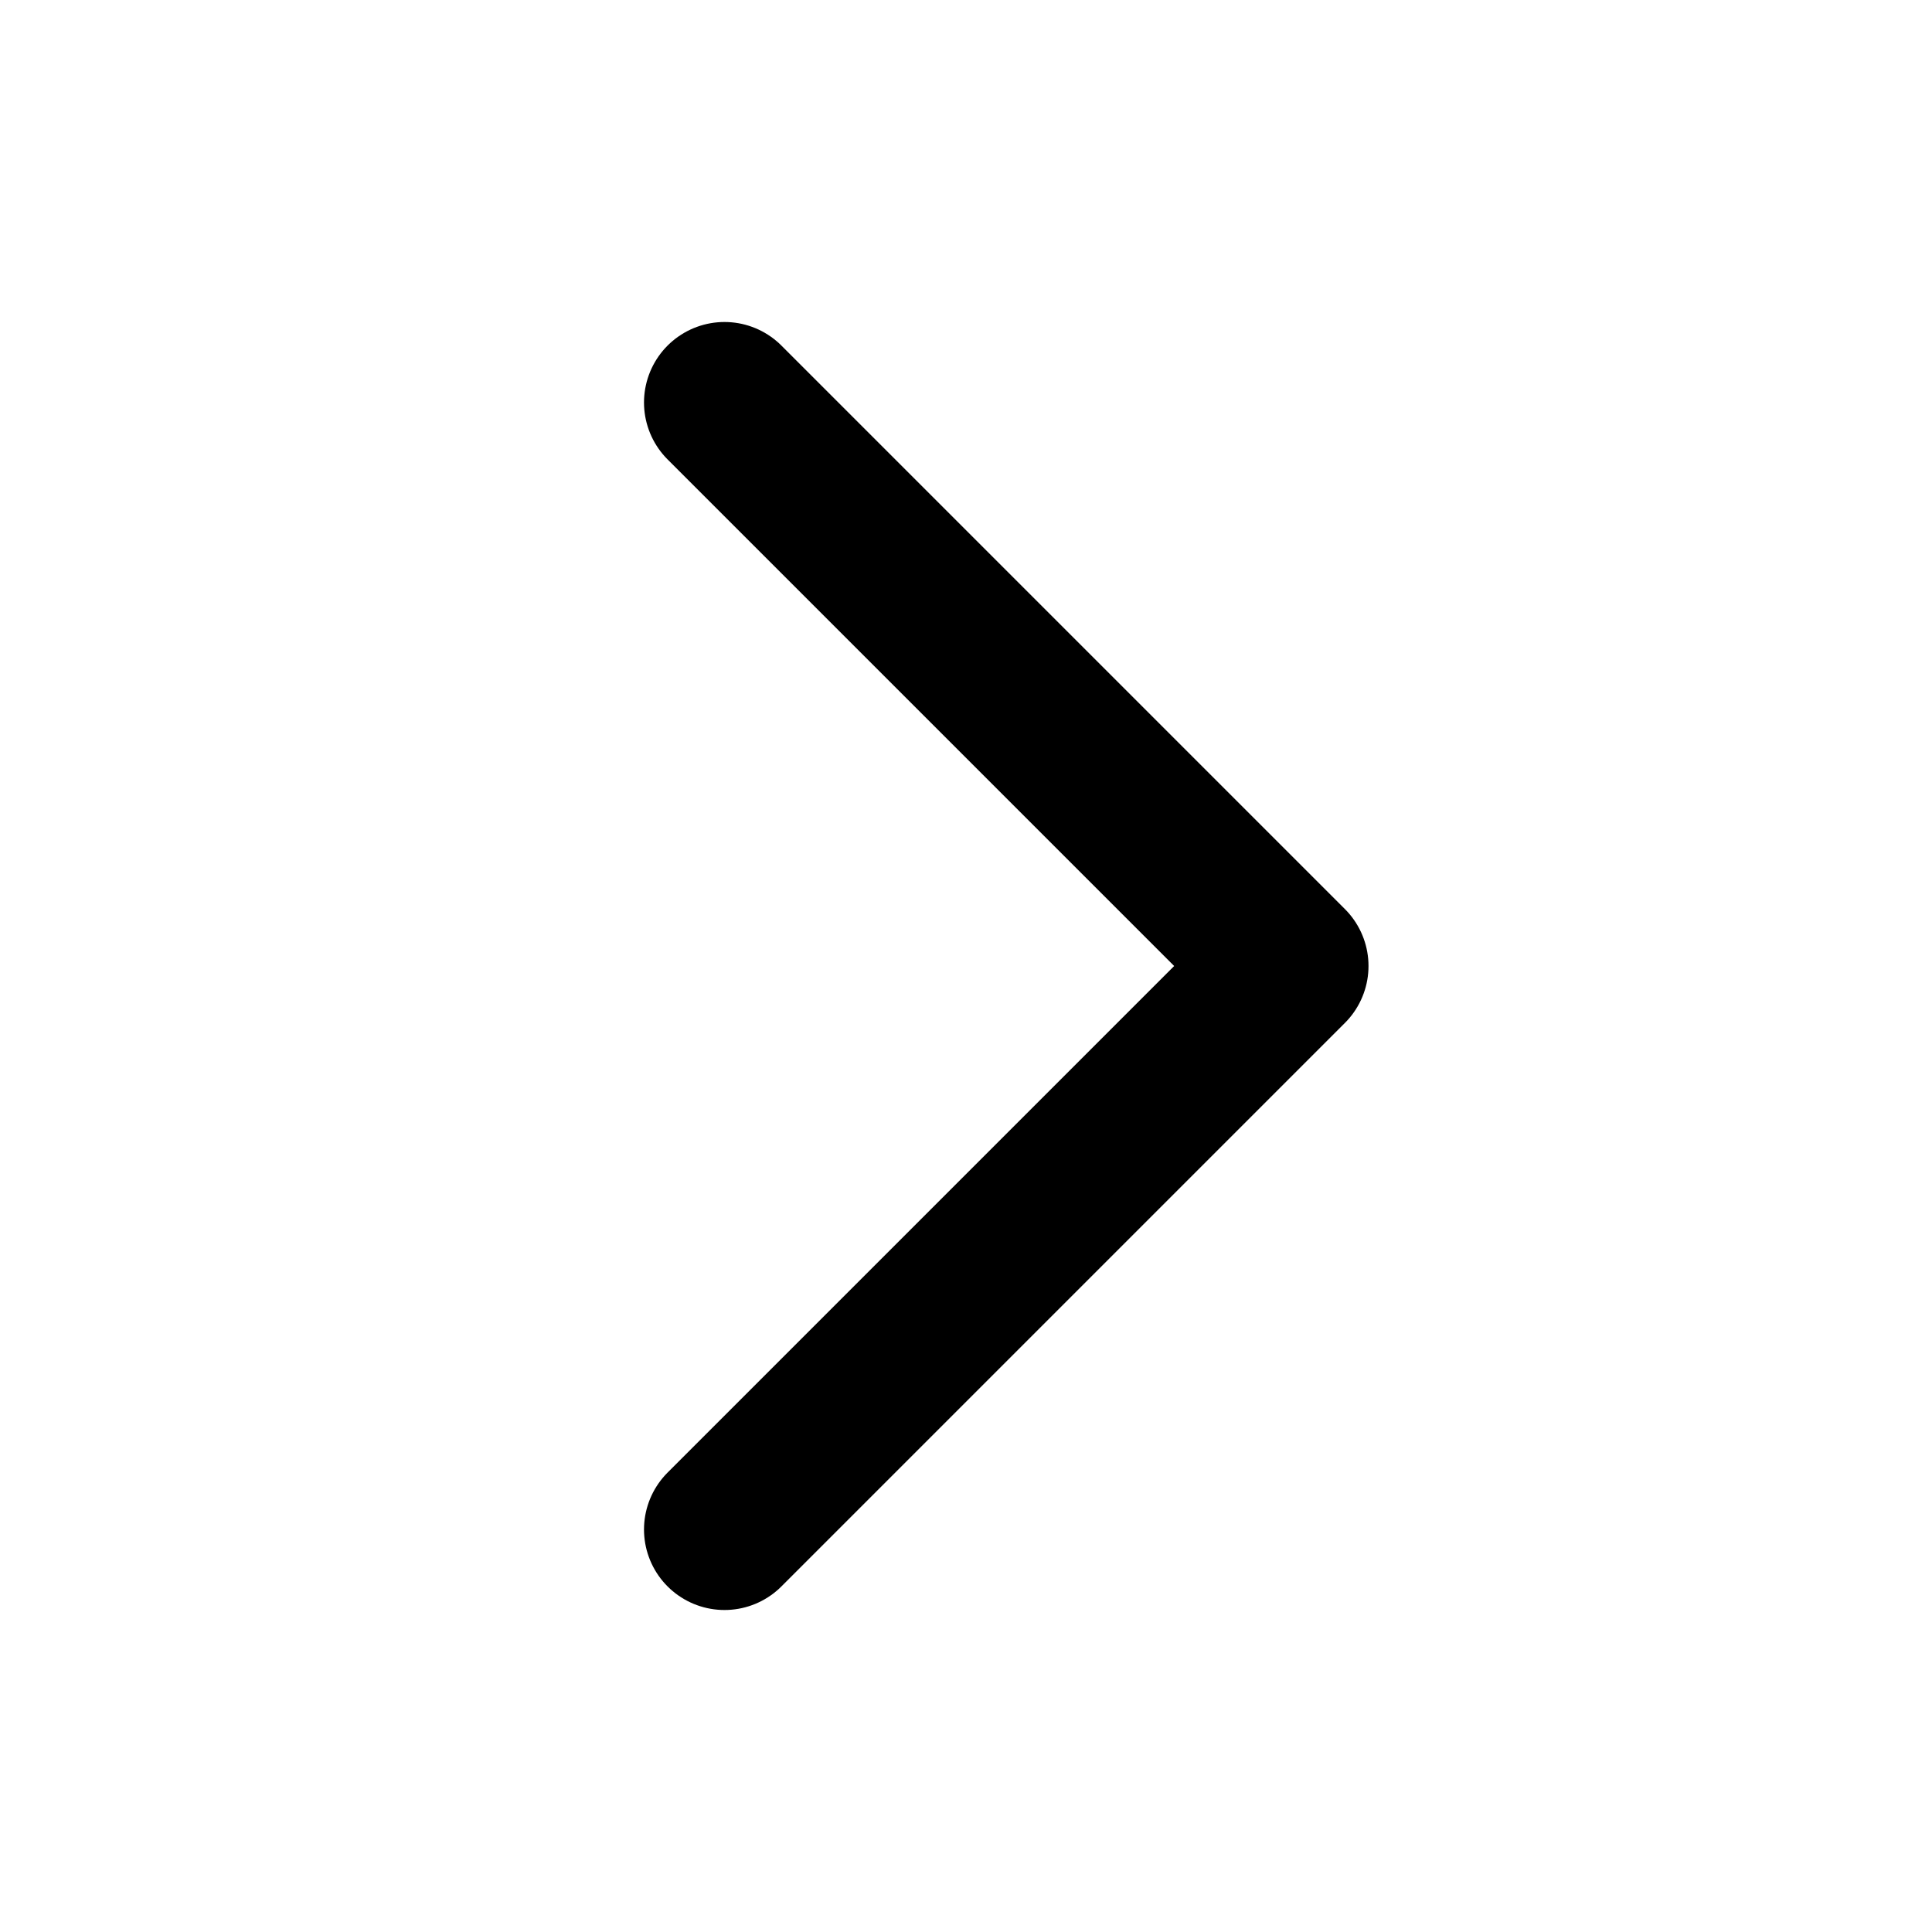
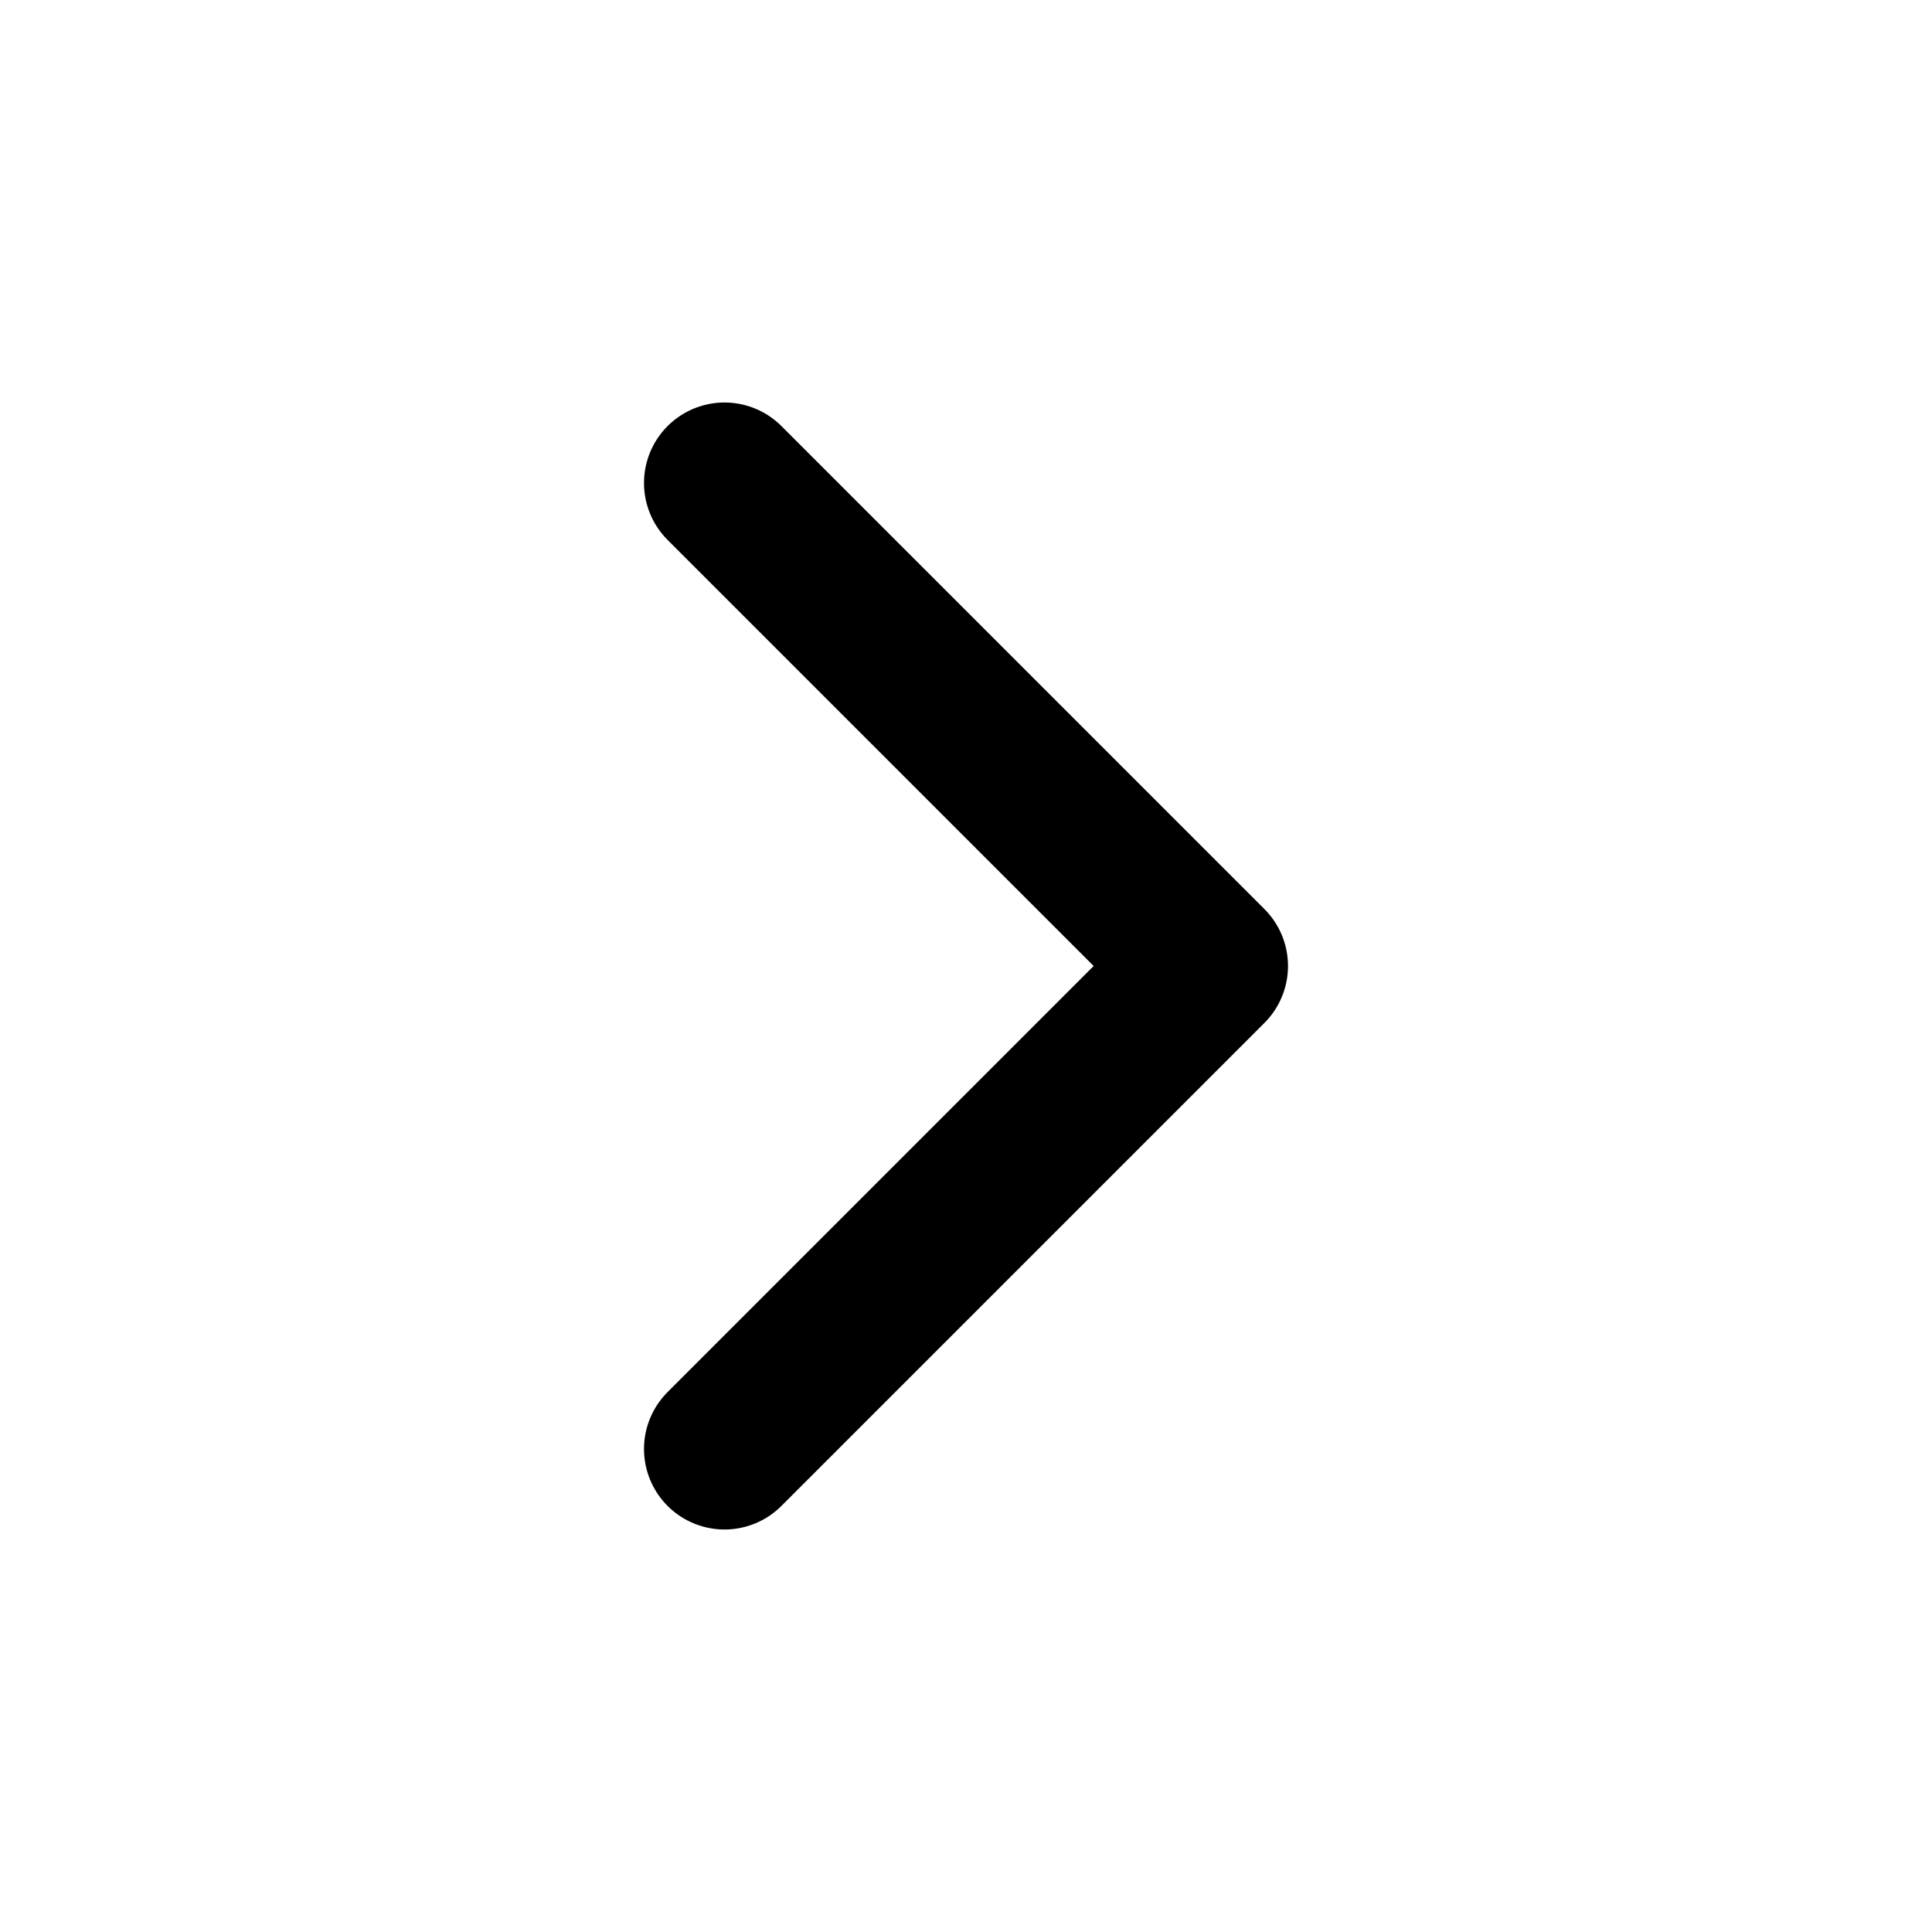
- <svg xmlns="http://www.w3.org/2000/svg" width="24px" height="24px" stroke-width="1.5" viewBox="0 0 24 24" fill="none">
-   <path d="M9 5l7 7-7 7" stroke="currentColor" stroke-width="2" stroke-linecap="round" stroke-linejoin="round" />
+ <svg xmlns="http://www.w3.org/2000/svg" width="24" height="24" viewBox="0 0 24 24" fill="none">
+   <path d="M9 6l6 6-6 6" stroke="currentColor" stroke-width="2" stroke-linecap="round" stroke-linejoin="round" />
</svg>
